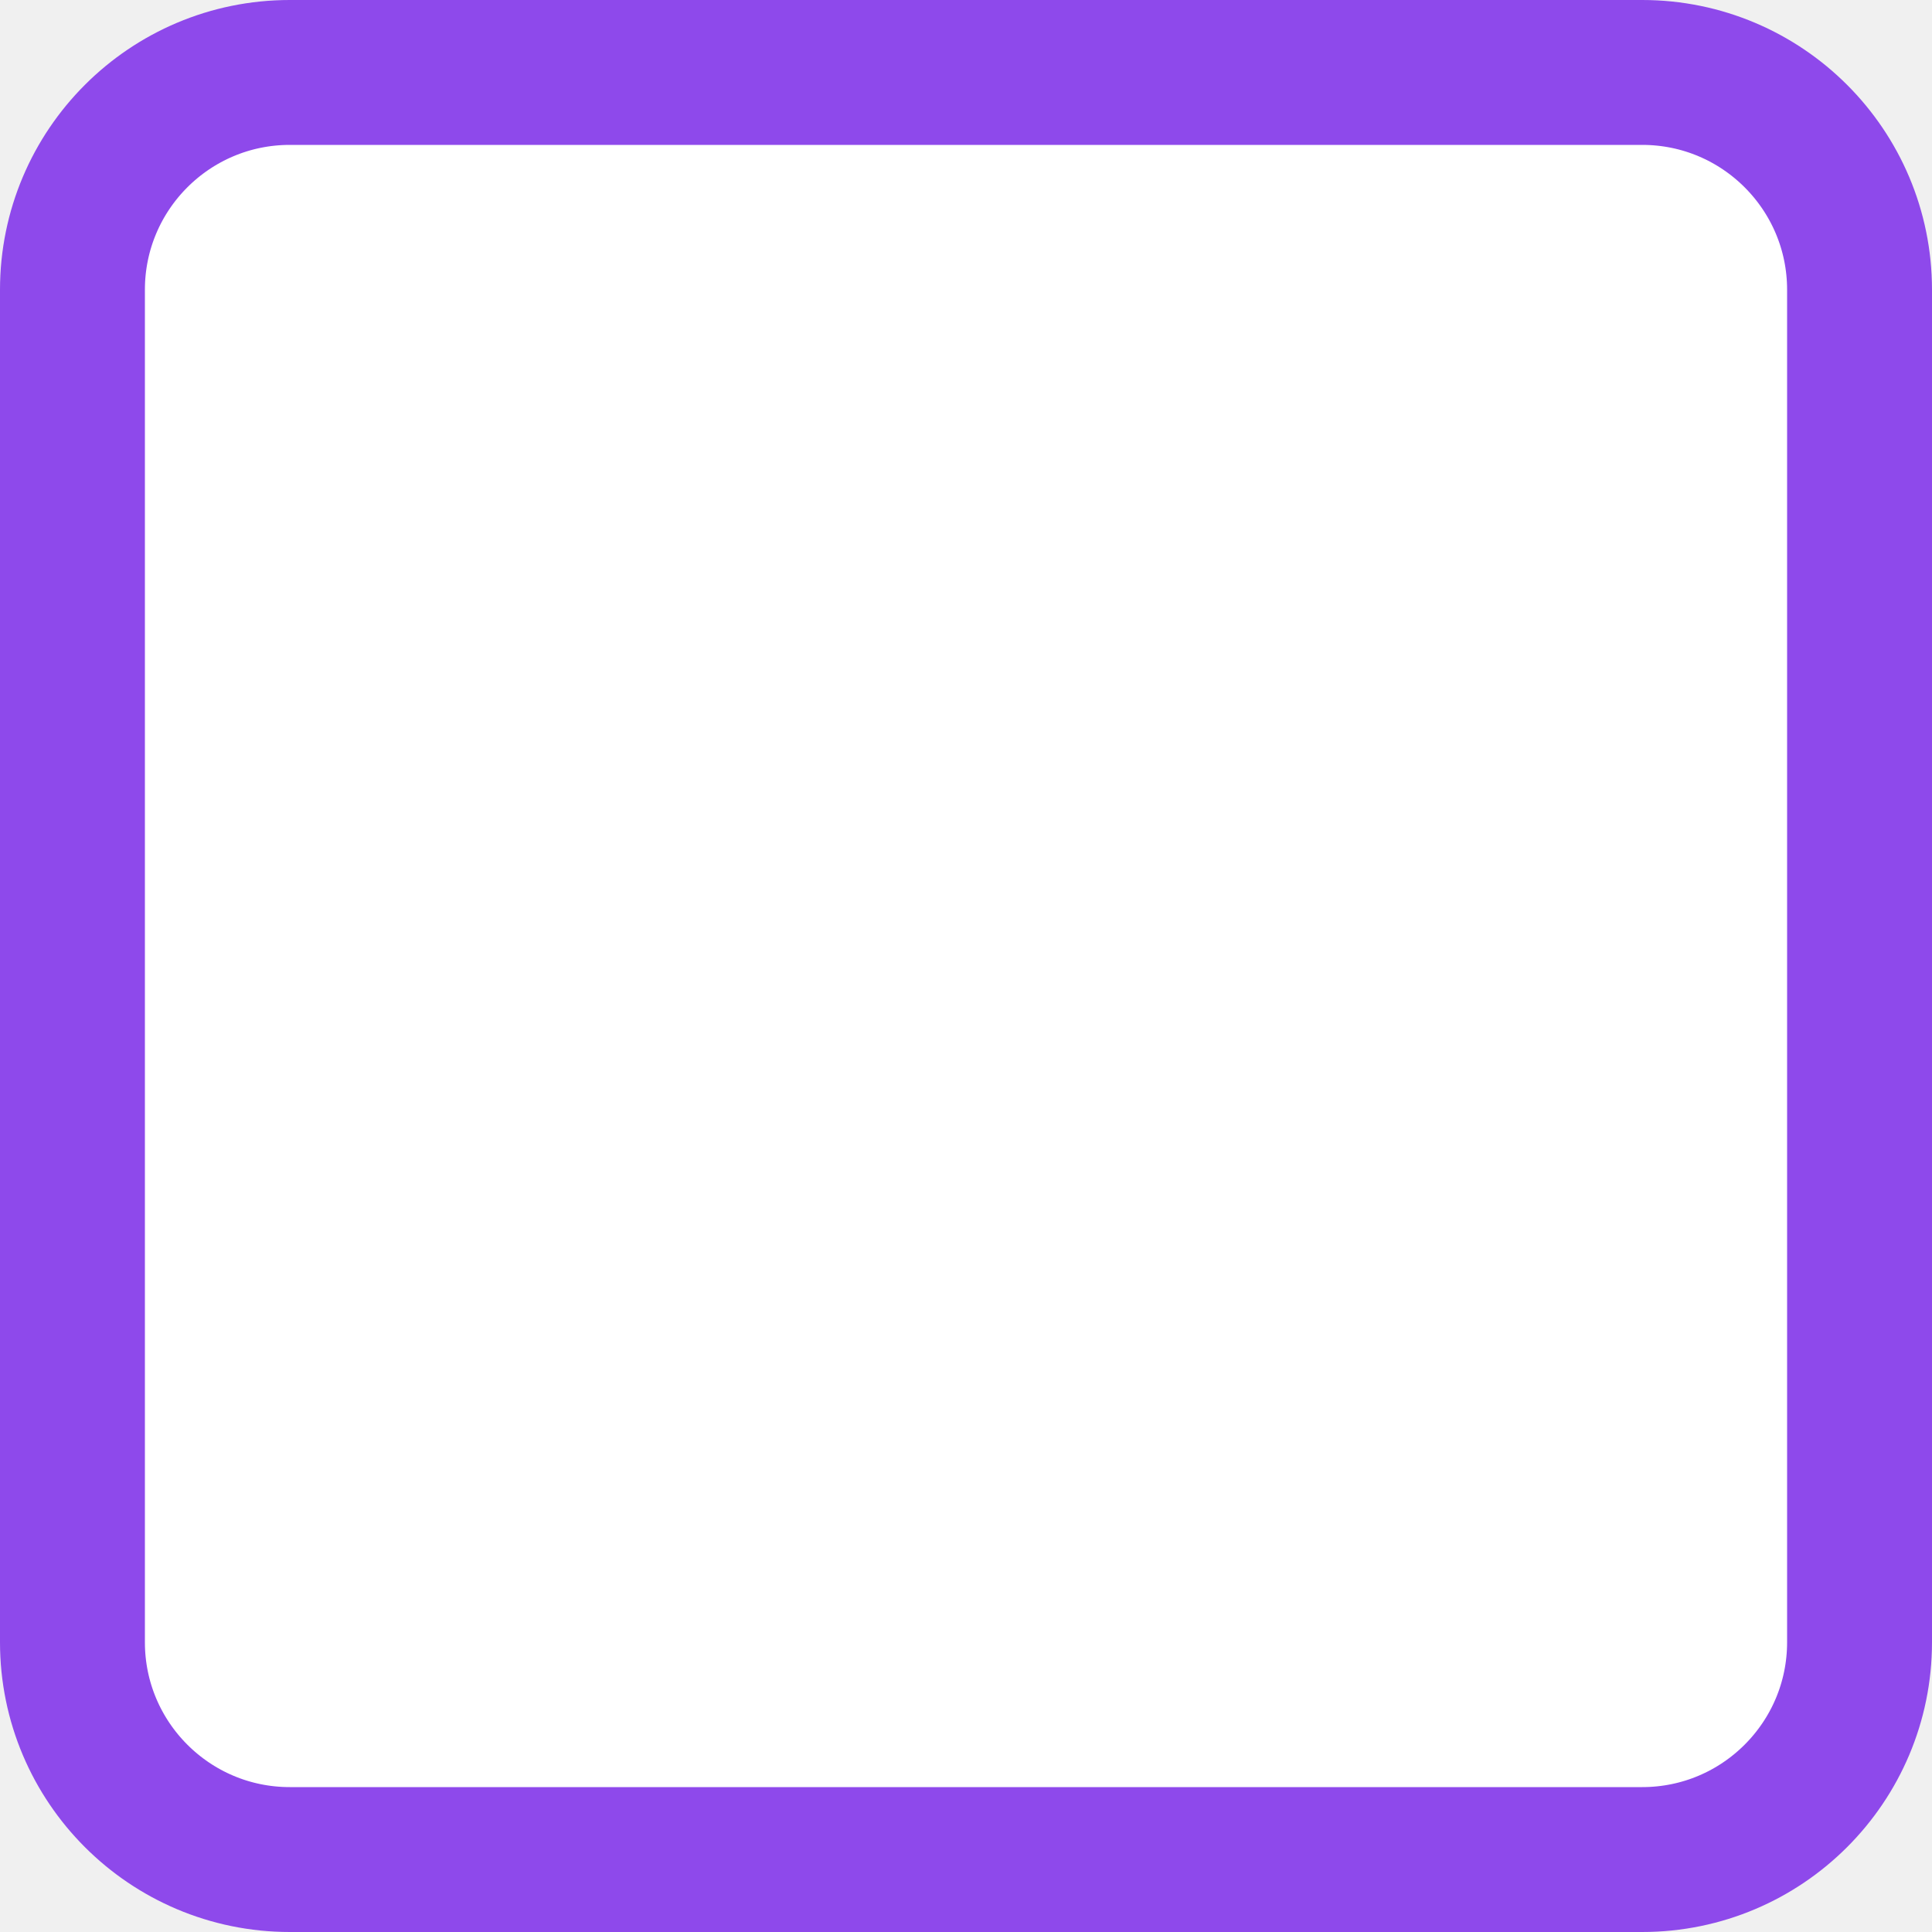
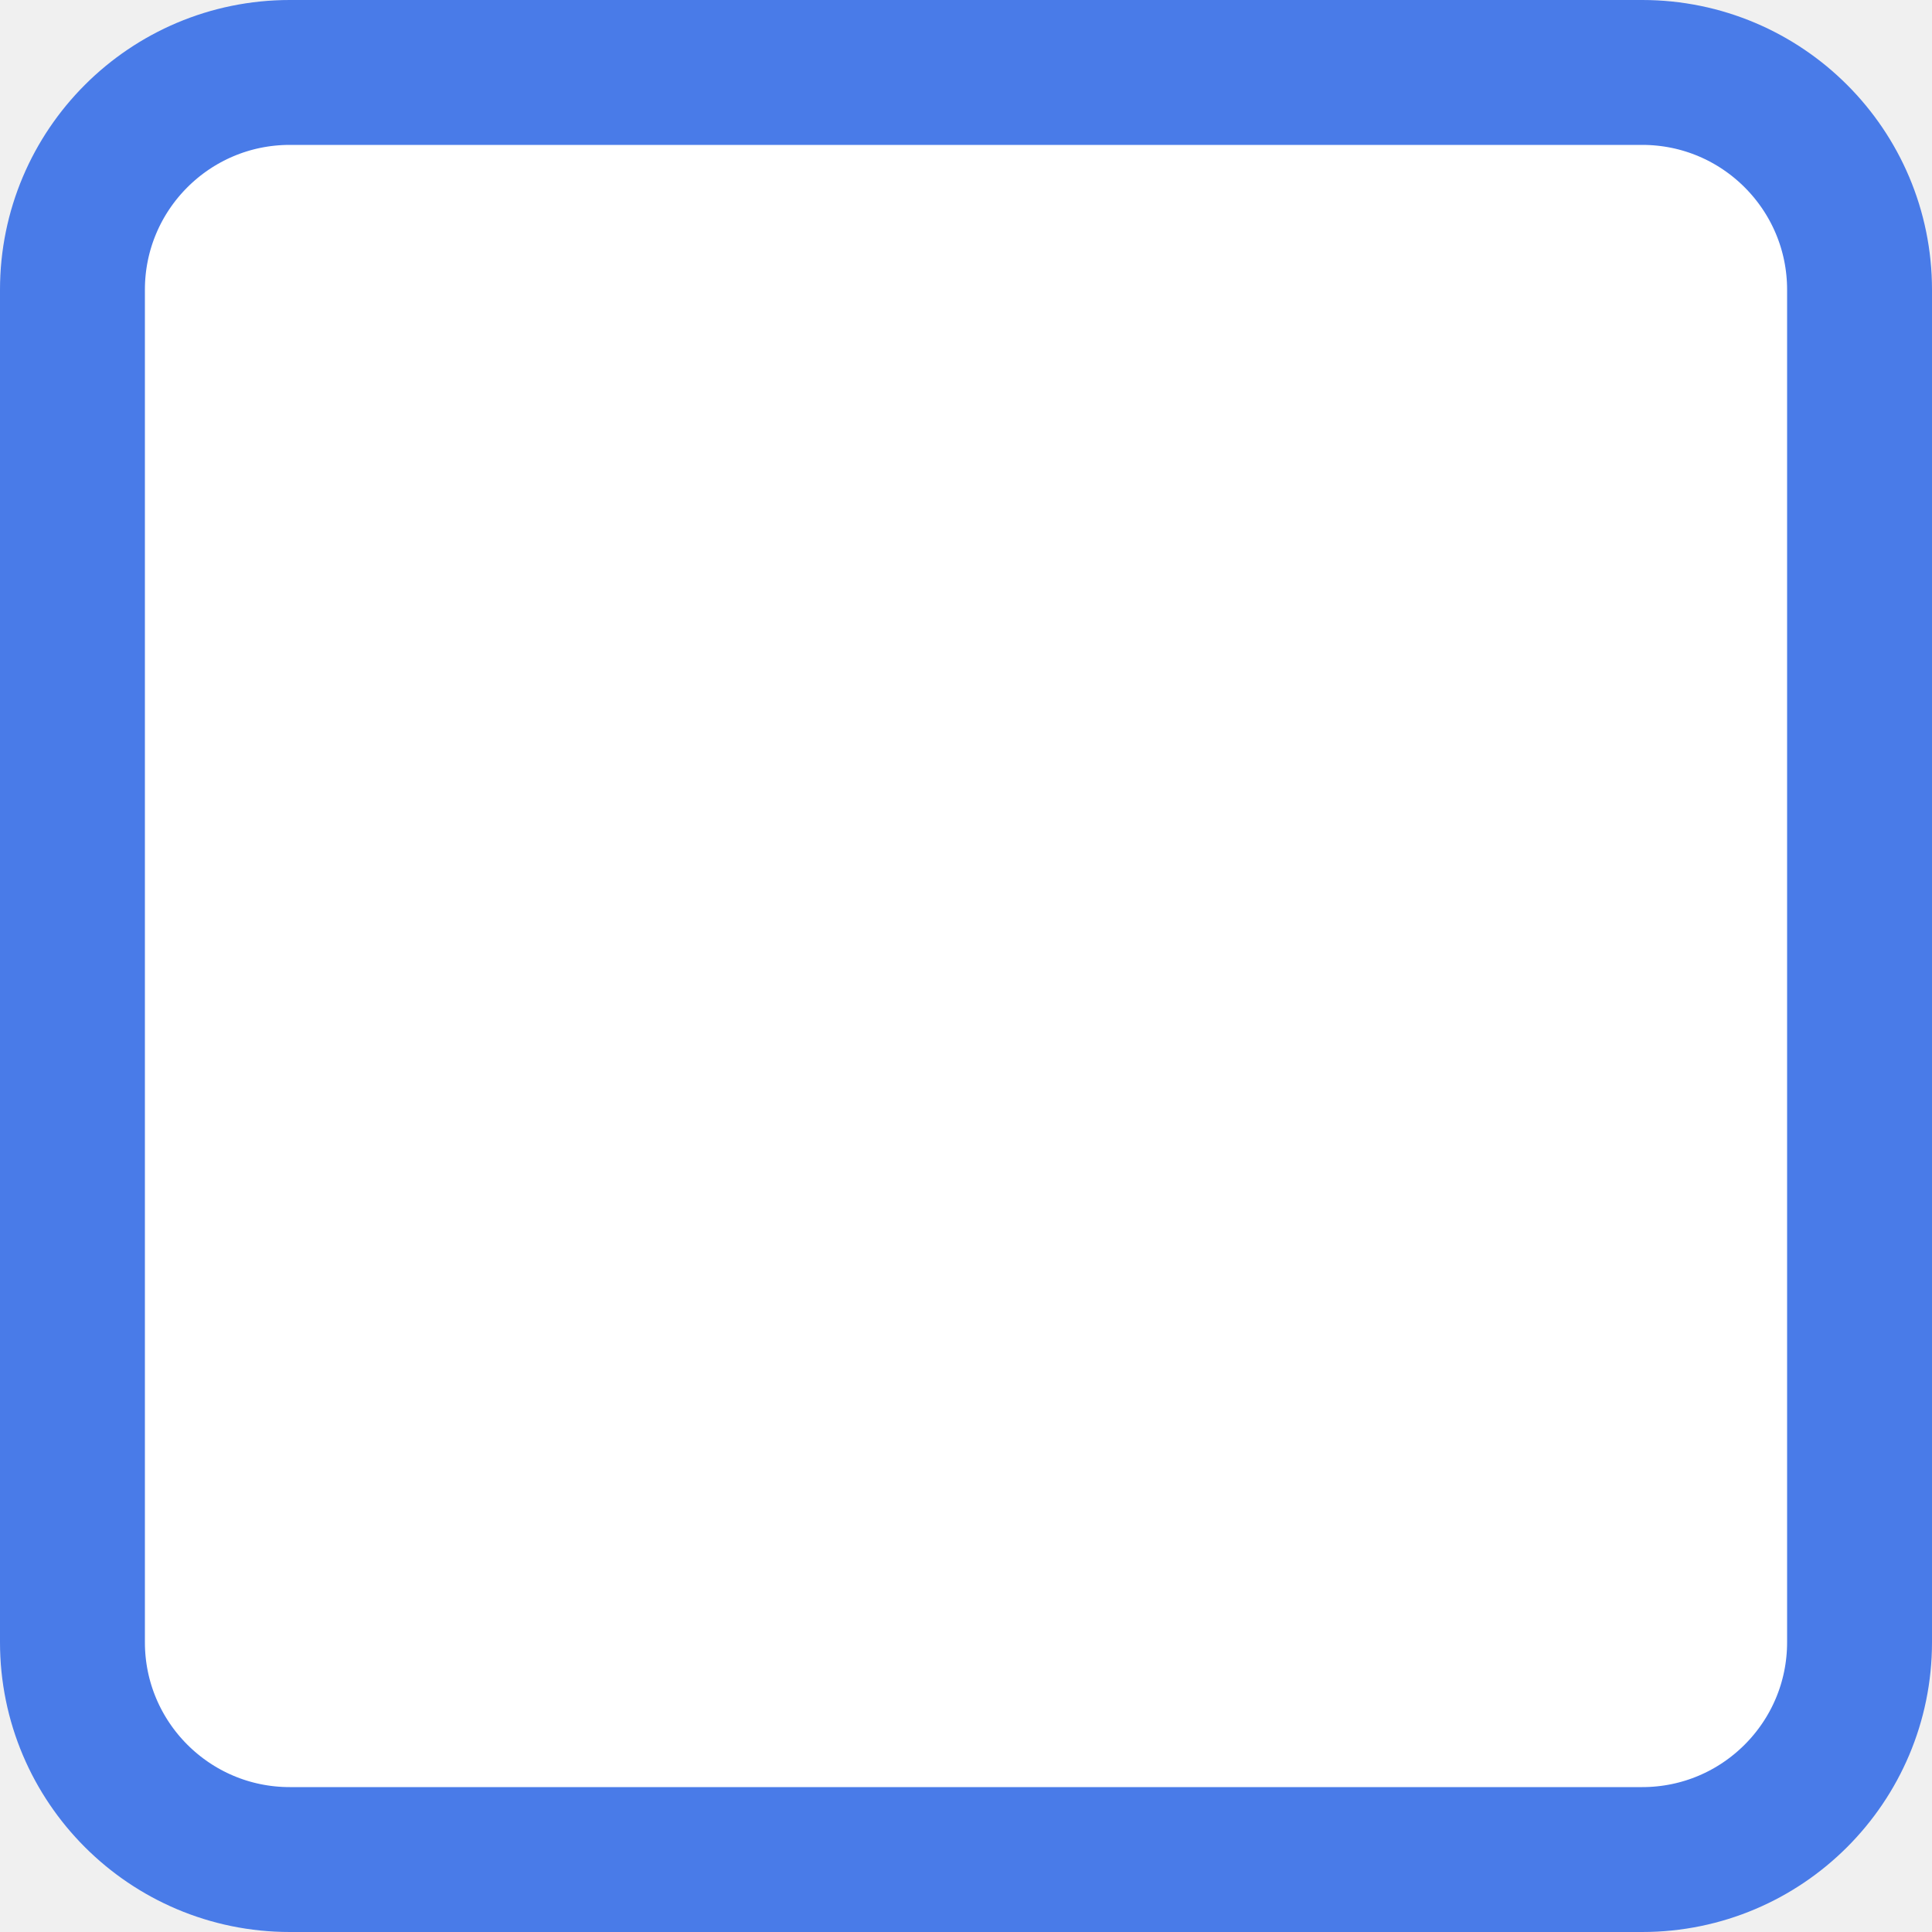
<svg xmlns="http://www.w3.org/2000/svg" width="20" height="20" viewBox="0 0 20 20" fill="none">
  <path d="M0.556 3.556C0.556 1.899 1.899 0.556 3.556 0.556H16.444C18.101 0.556 19.444 1.899 19.444 3.556V16.444C19.444 18.101 18.101 19.444 16.444 19.444H3.556C1.899 19.444 0.556 18.101 0.556 16.444V3.556Z" fill="white" />
-   <rect x="0.75" y="0.75" width="18.5" height="18.5" rx="2.25" stroke="#8E49EB" stroke-width="1.5" />
+   <rect x="0.75" y="0.75" width="18.5" height="18.5" rx="2.25" stroke="#497BE8" stroke-width="1.5" />
</svg>
